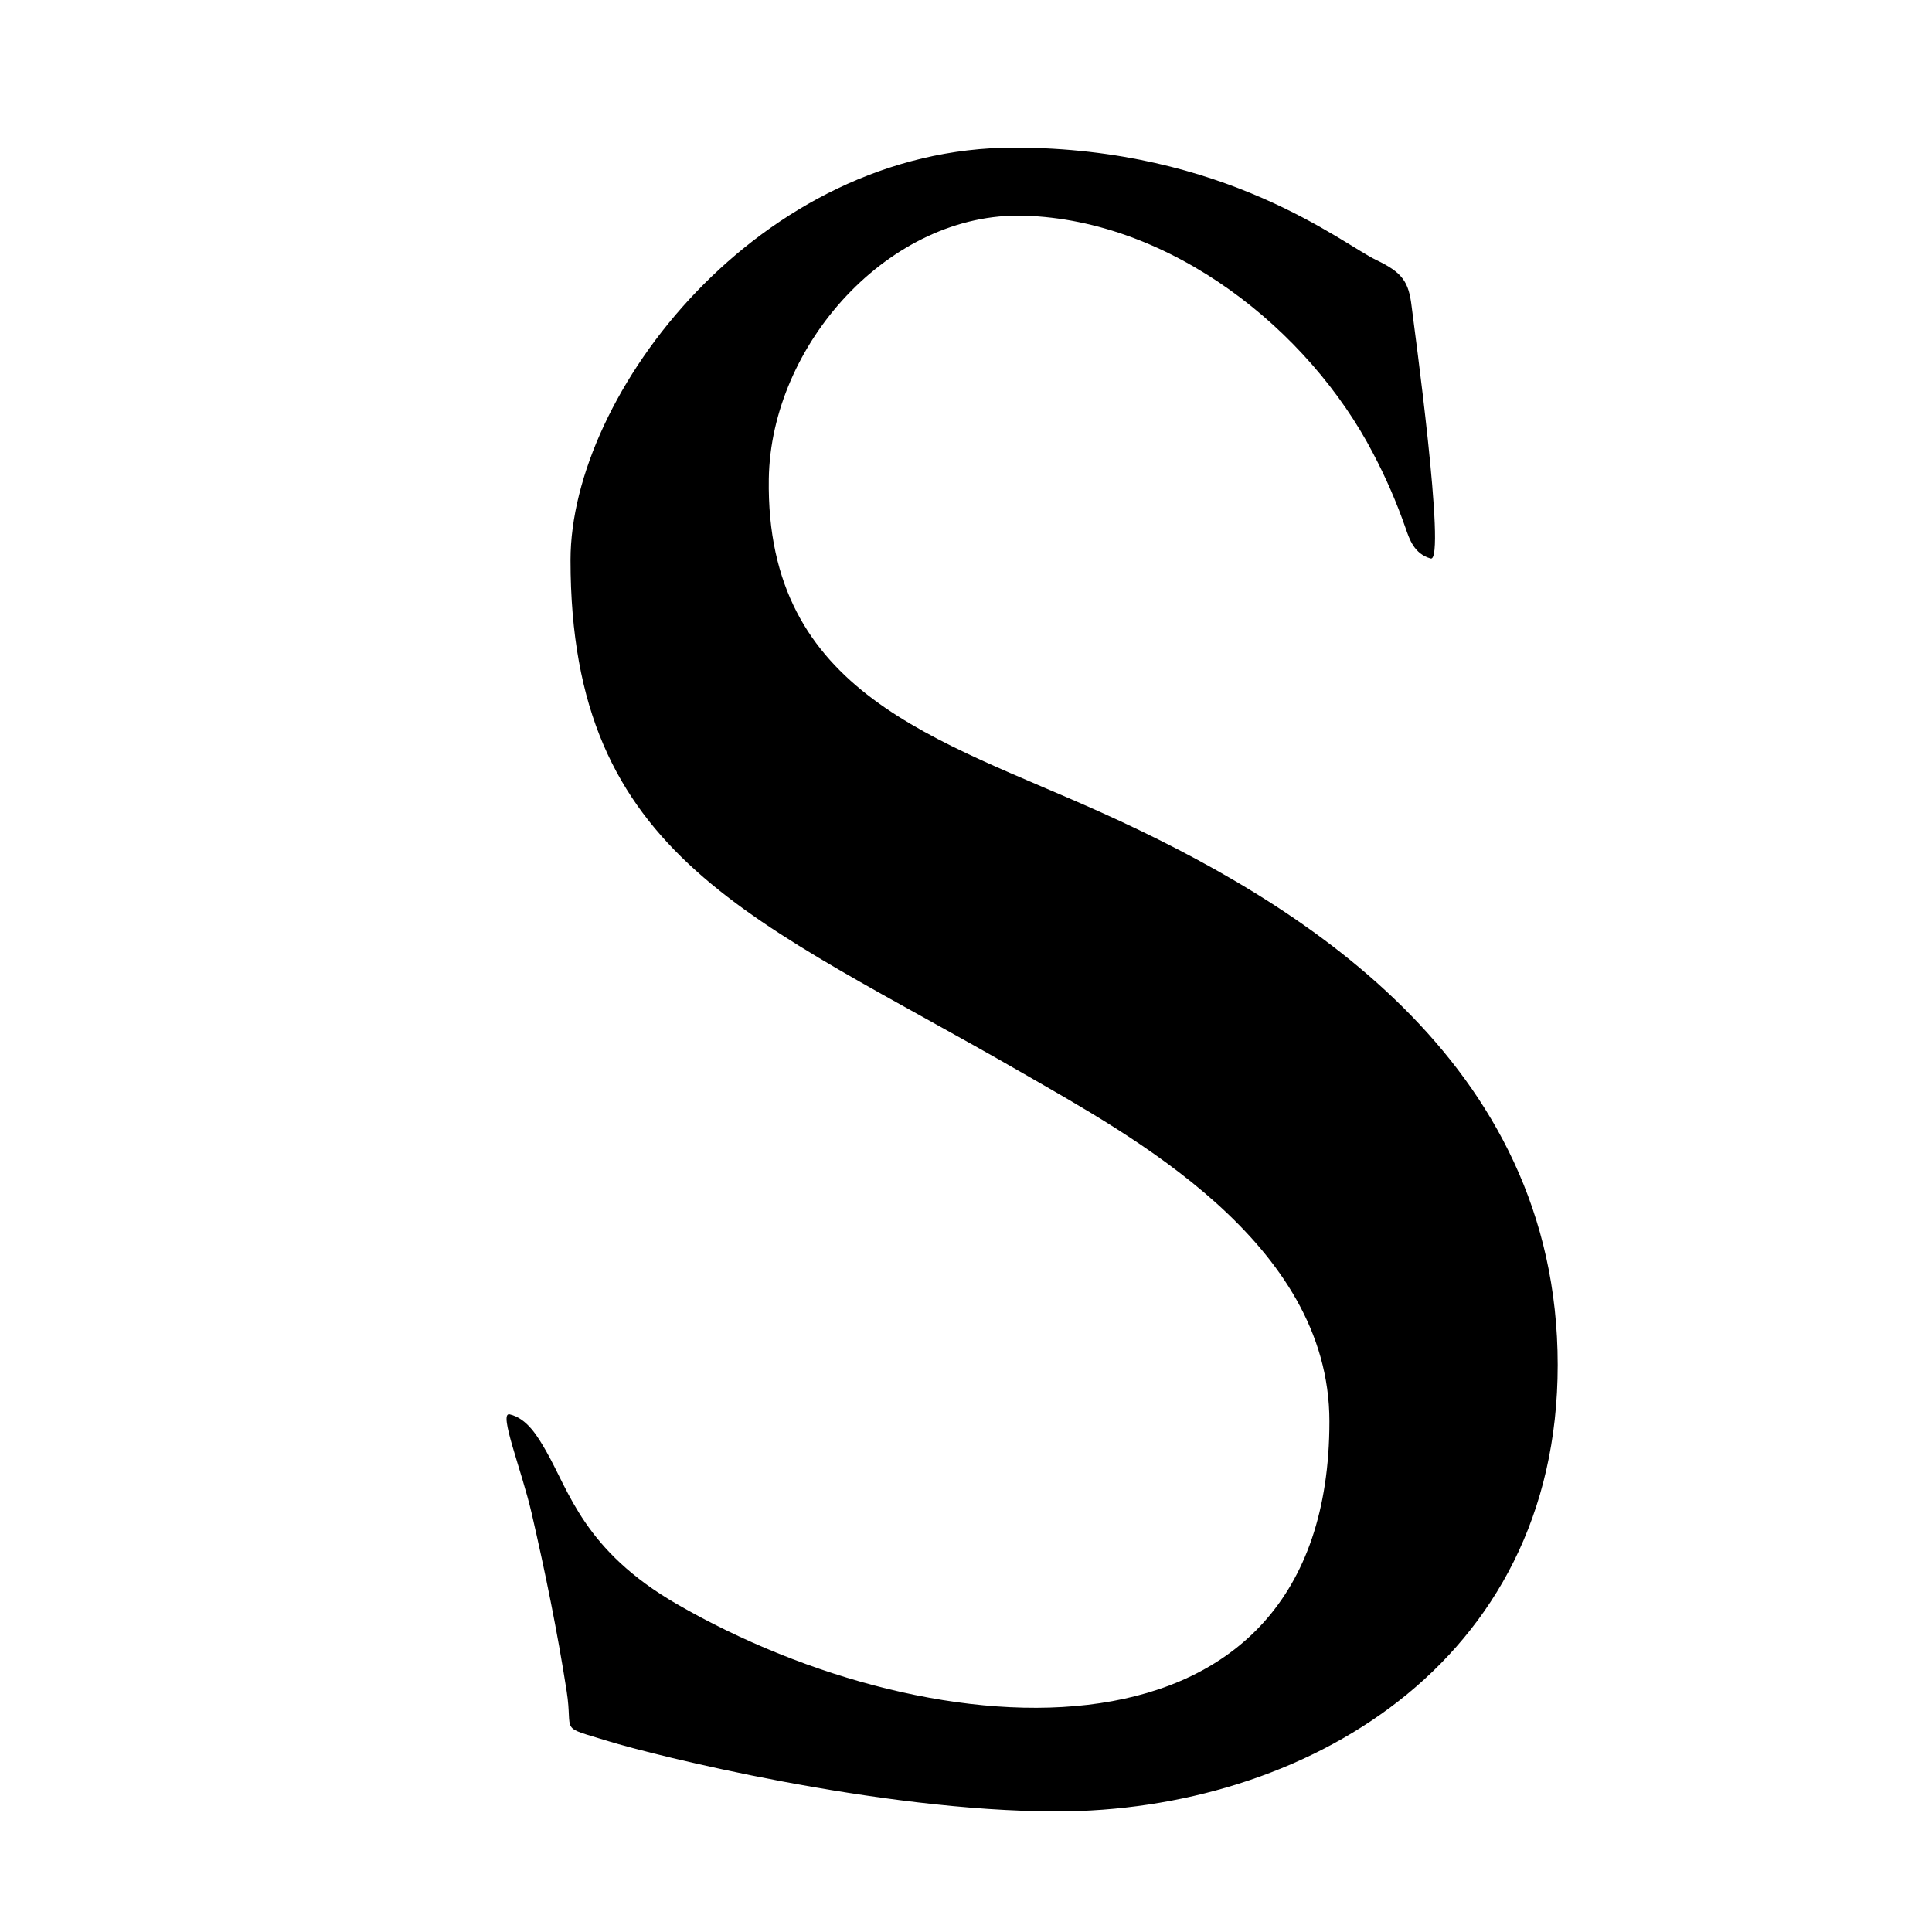
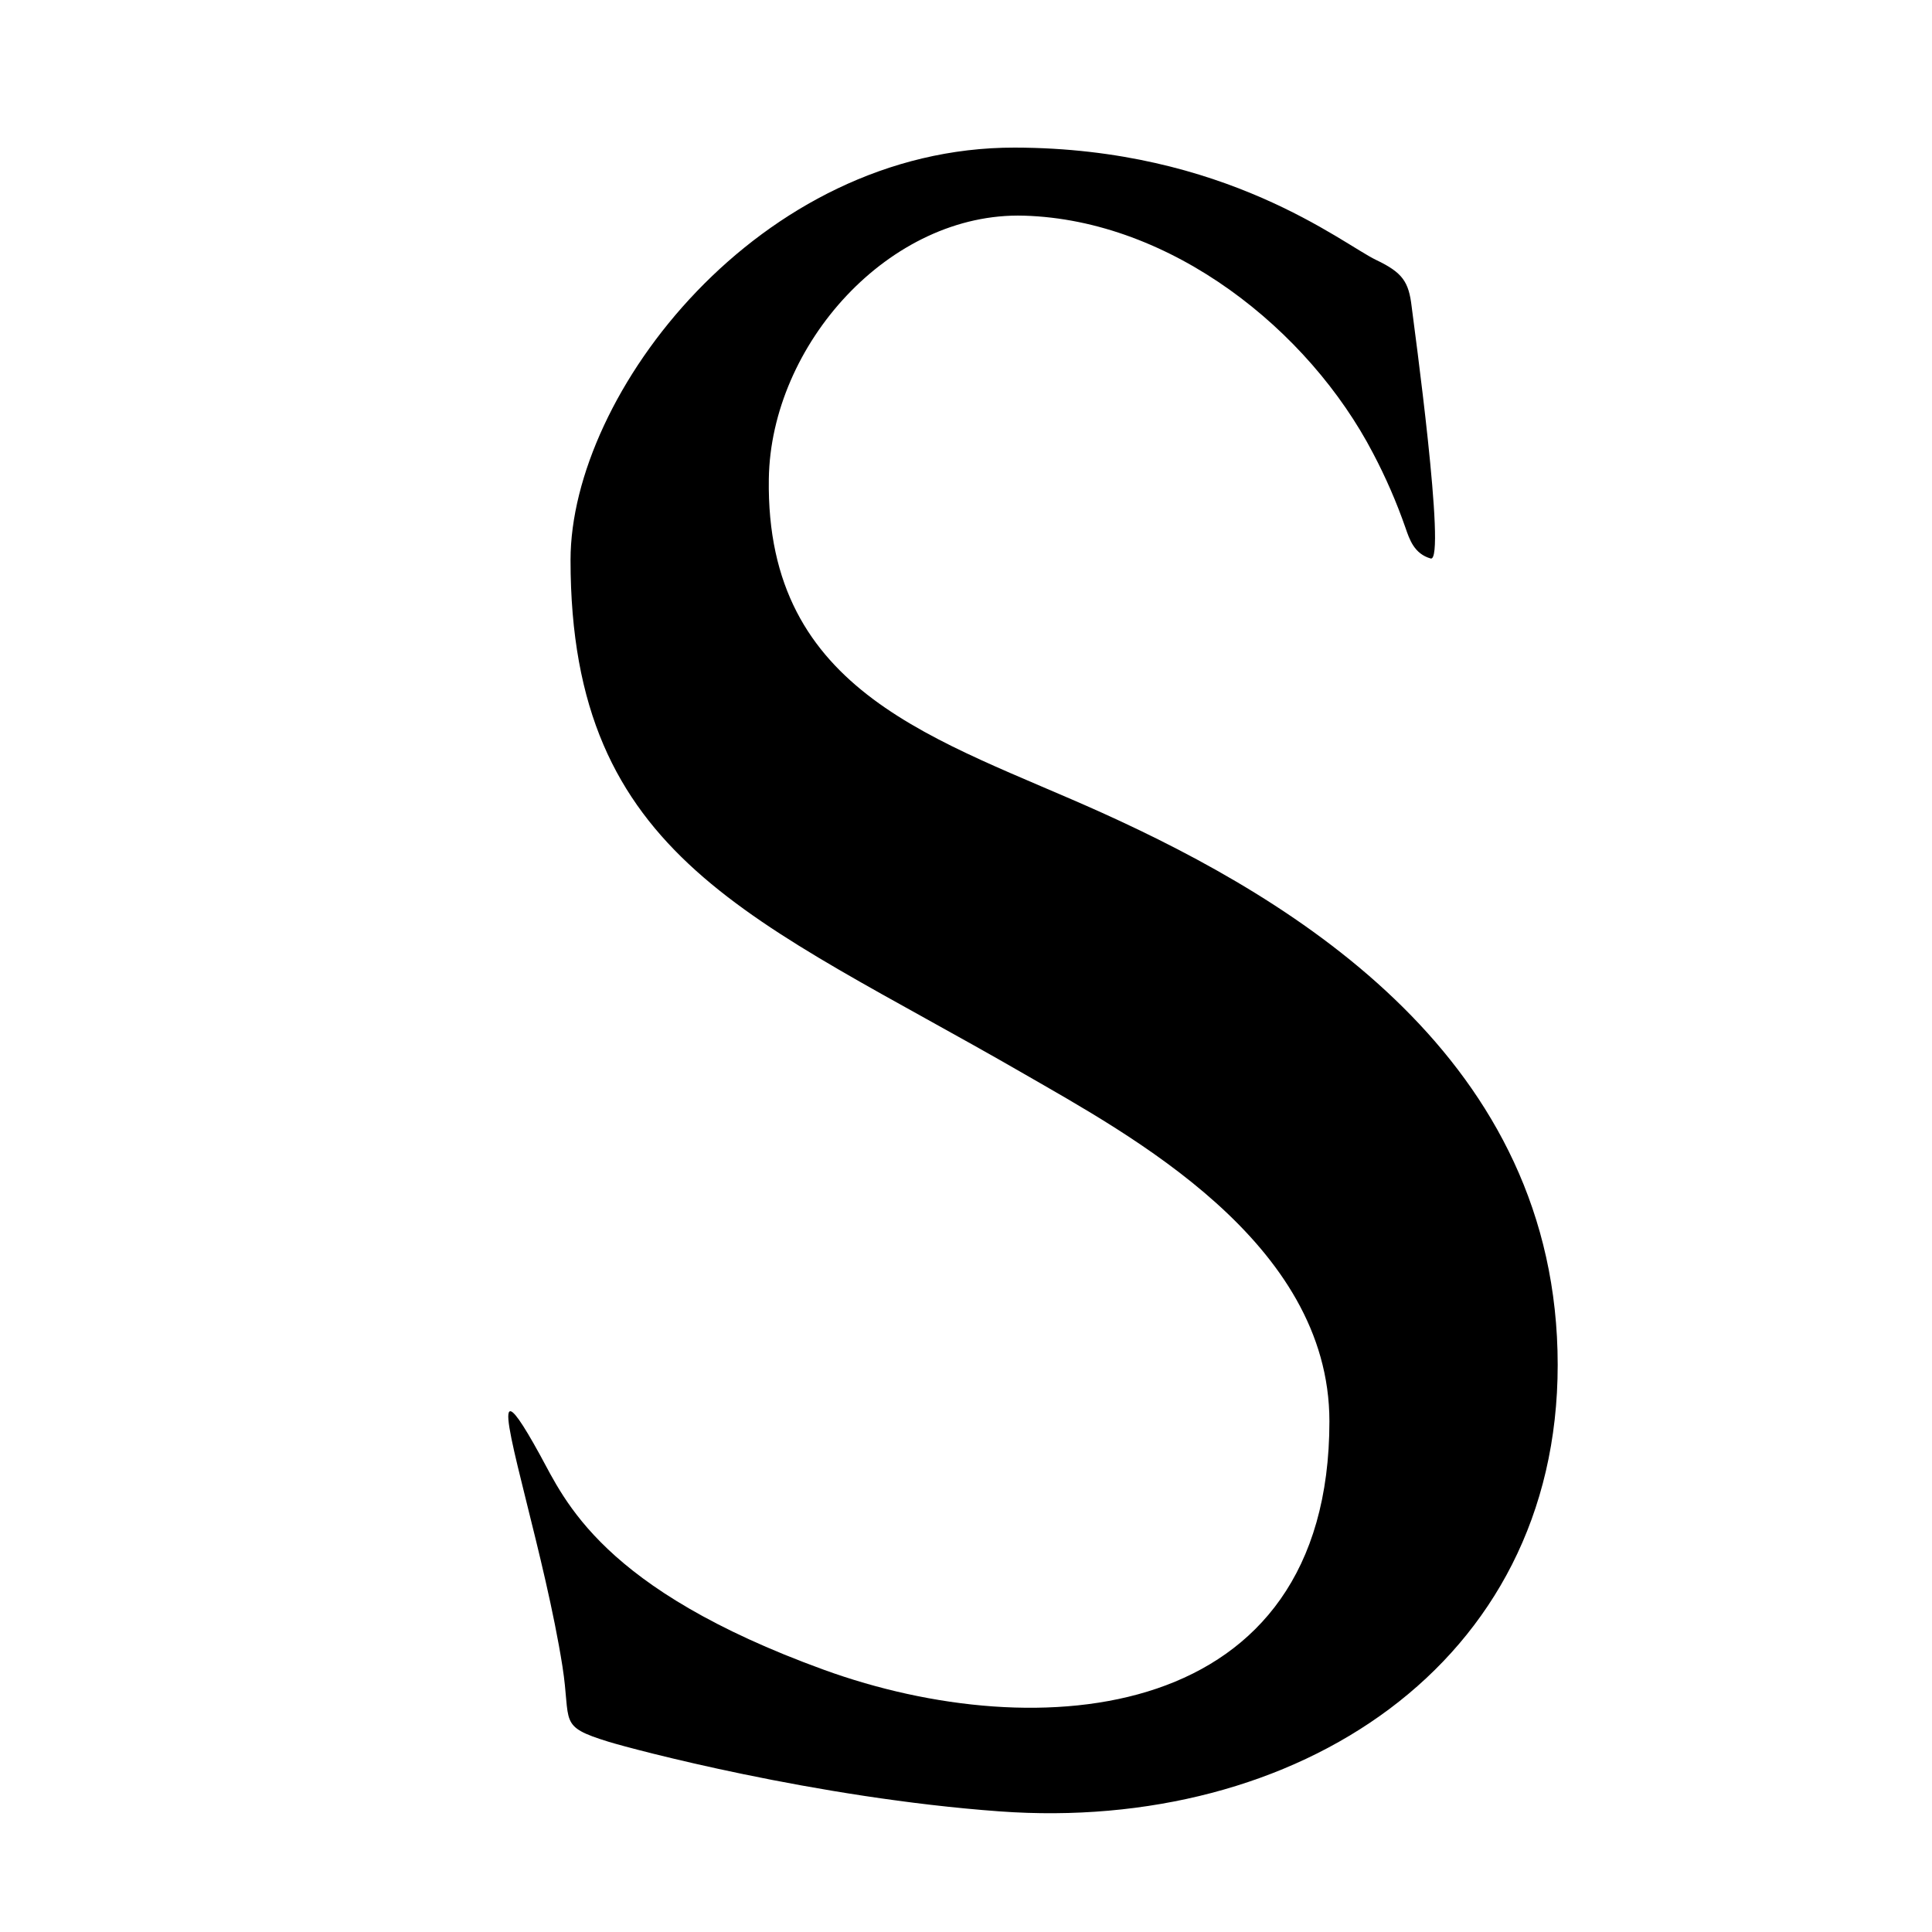
<svg viewBox="0 0 1000 1000">
-   <path d="M525.2 76.41c-132.25-.2-229.9 127.46-229.9 213.45 0 154.92 94.9 185.25 234.4 265.79 54.93 31.72 158.4 87.05 158.4 180.04 0 185.65-204 171.8-337.72 94.6-48.1-27.76-55.75-58.47-67.78-79.32-4.13-7.16-9.7-16.82-18.79-18.9-6.01-1.39 6.28 29.12 11.34 51.07 7.08 30.7 13.3 61.1 18.15 92.23 3.5 22.35-4.75 17.73 21.61 25.87 22.92 7.07 139.59 36.34 232.12 36.34 126.54 0 259.23-75.66 259.23-231.09 0-158.22-134.93-240.2-235.91-285.81-84.18-38.03-174.1-61.12-172.42-172.8 1.05-69.4 62.48-138.3 132.13-136.24 76.18 2.26 147.33 59 180.64 122.99a280.75 280.75 0 0 1 16.78 38.57c2.05 5.96 4.47 13.42 13.01 15.87 8.34 2.4-8.86-122.26-9.83-130.46-1.51-12.76-4.69-17.53-18.4-24.07-17.5-8.36-77.88-57.97-187.06-58.14Z" />
+   <path d="M525.21 76.4c-132.26-.2-229.9 127.46-229.9 213.45 0 154.92 94.9 185.25 234.39 265.79 54.93 31.72 158.4 87.05 158.4 180.04 0 157.12-150.95 168.83-261.65 128.6-115.39-41.91-134.03-87.72-146.97-111.25-9.41-17.14-14.14-23.6-15.75-22.46-4.81 3.4 18.45 75.14 27.39 131.94 4.62 29.35-2.56 30.86 23.8 39 12.4 3.82 107.12 29.12 202.53 36.06 153.06 11.12 288.81-75.66 288.81-231.09 0-158.22-134.93-240.2-235.9-285.81-84.18-38.03-174.11-61.12-172.42-172.81 1.05-69.39 62.47-138.3 132.12-136.23 76.18 2.26 147.33 59 180.64 122.99a280.6 280.6 0 0 1 16.78 38.58c2.06 5.96 4.47 13.42 13.02 15.87 8.33 2.4-8.86-122.26-9.84-130.47-1.5-12.75-4.68-17.52-18.4-24.06-17.5-8.36-77.87-57.97-187.05-58.14Z" />
</svg>
